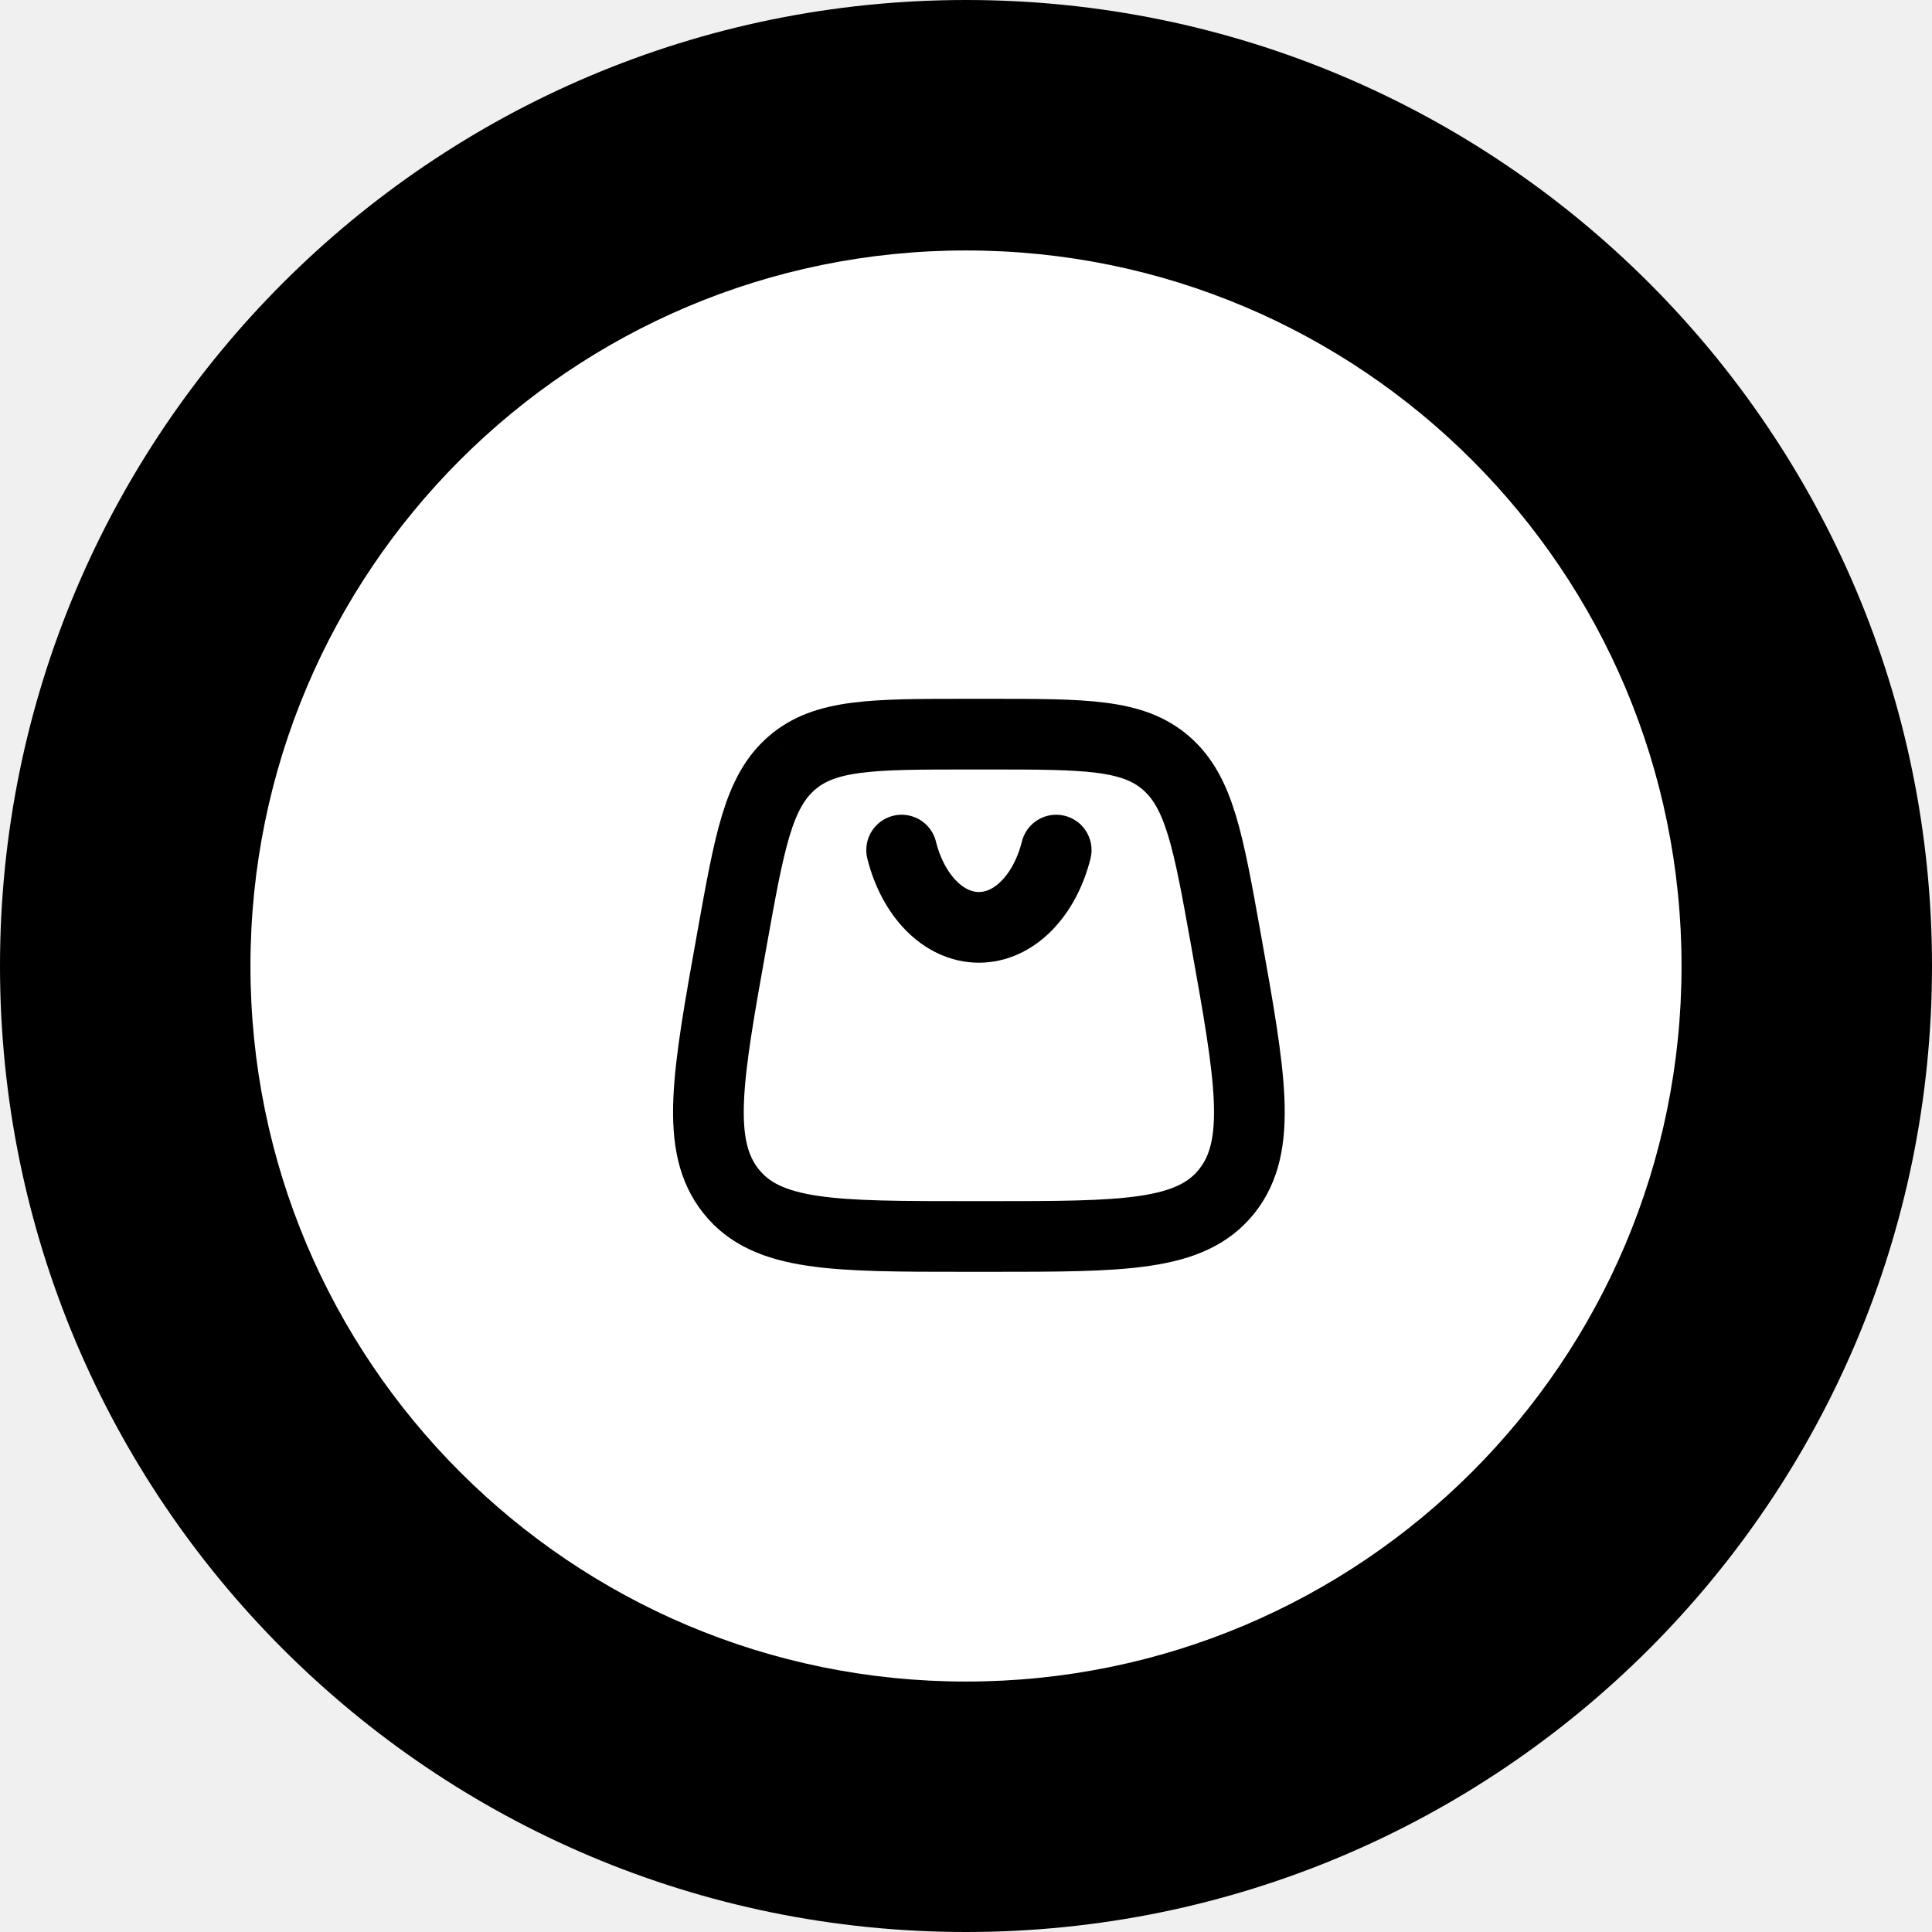
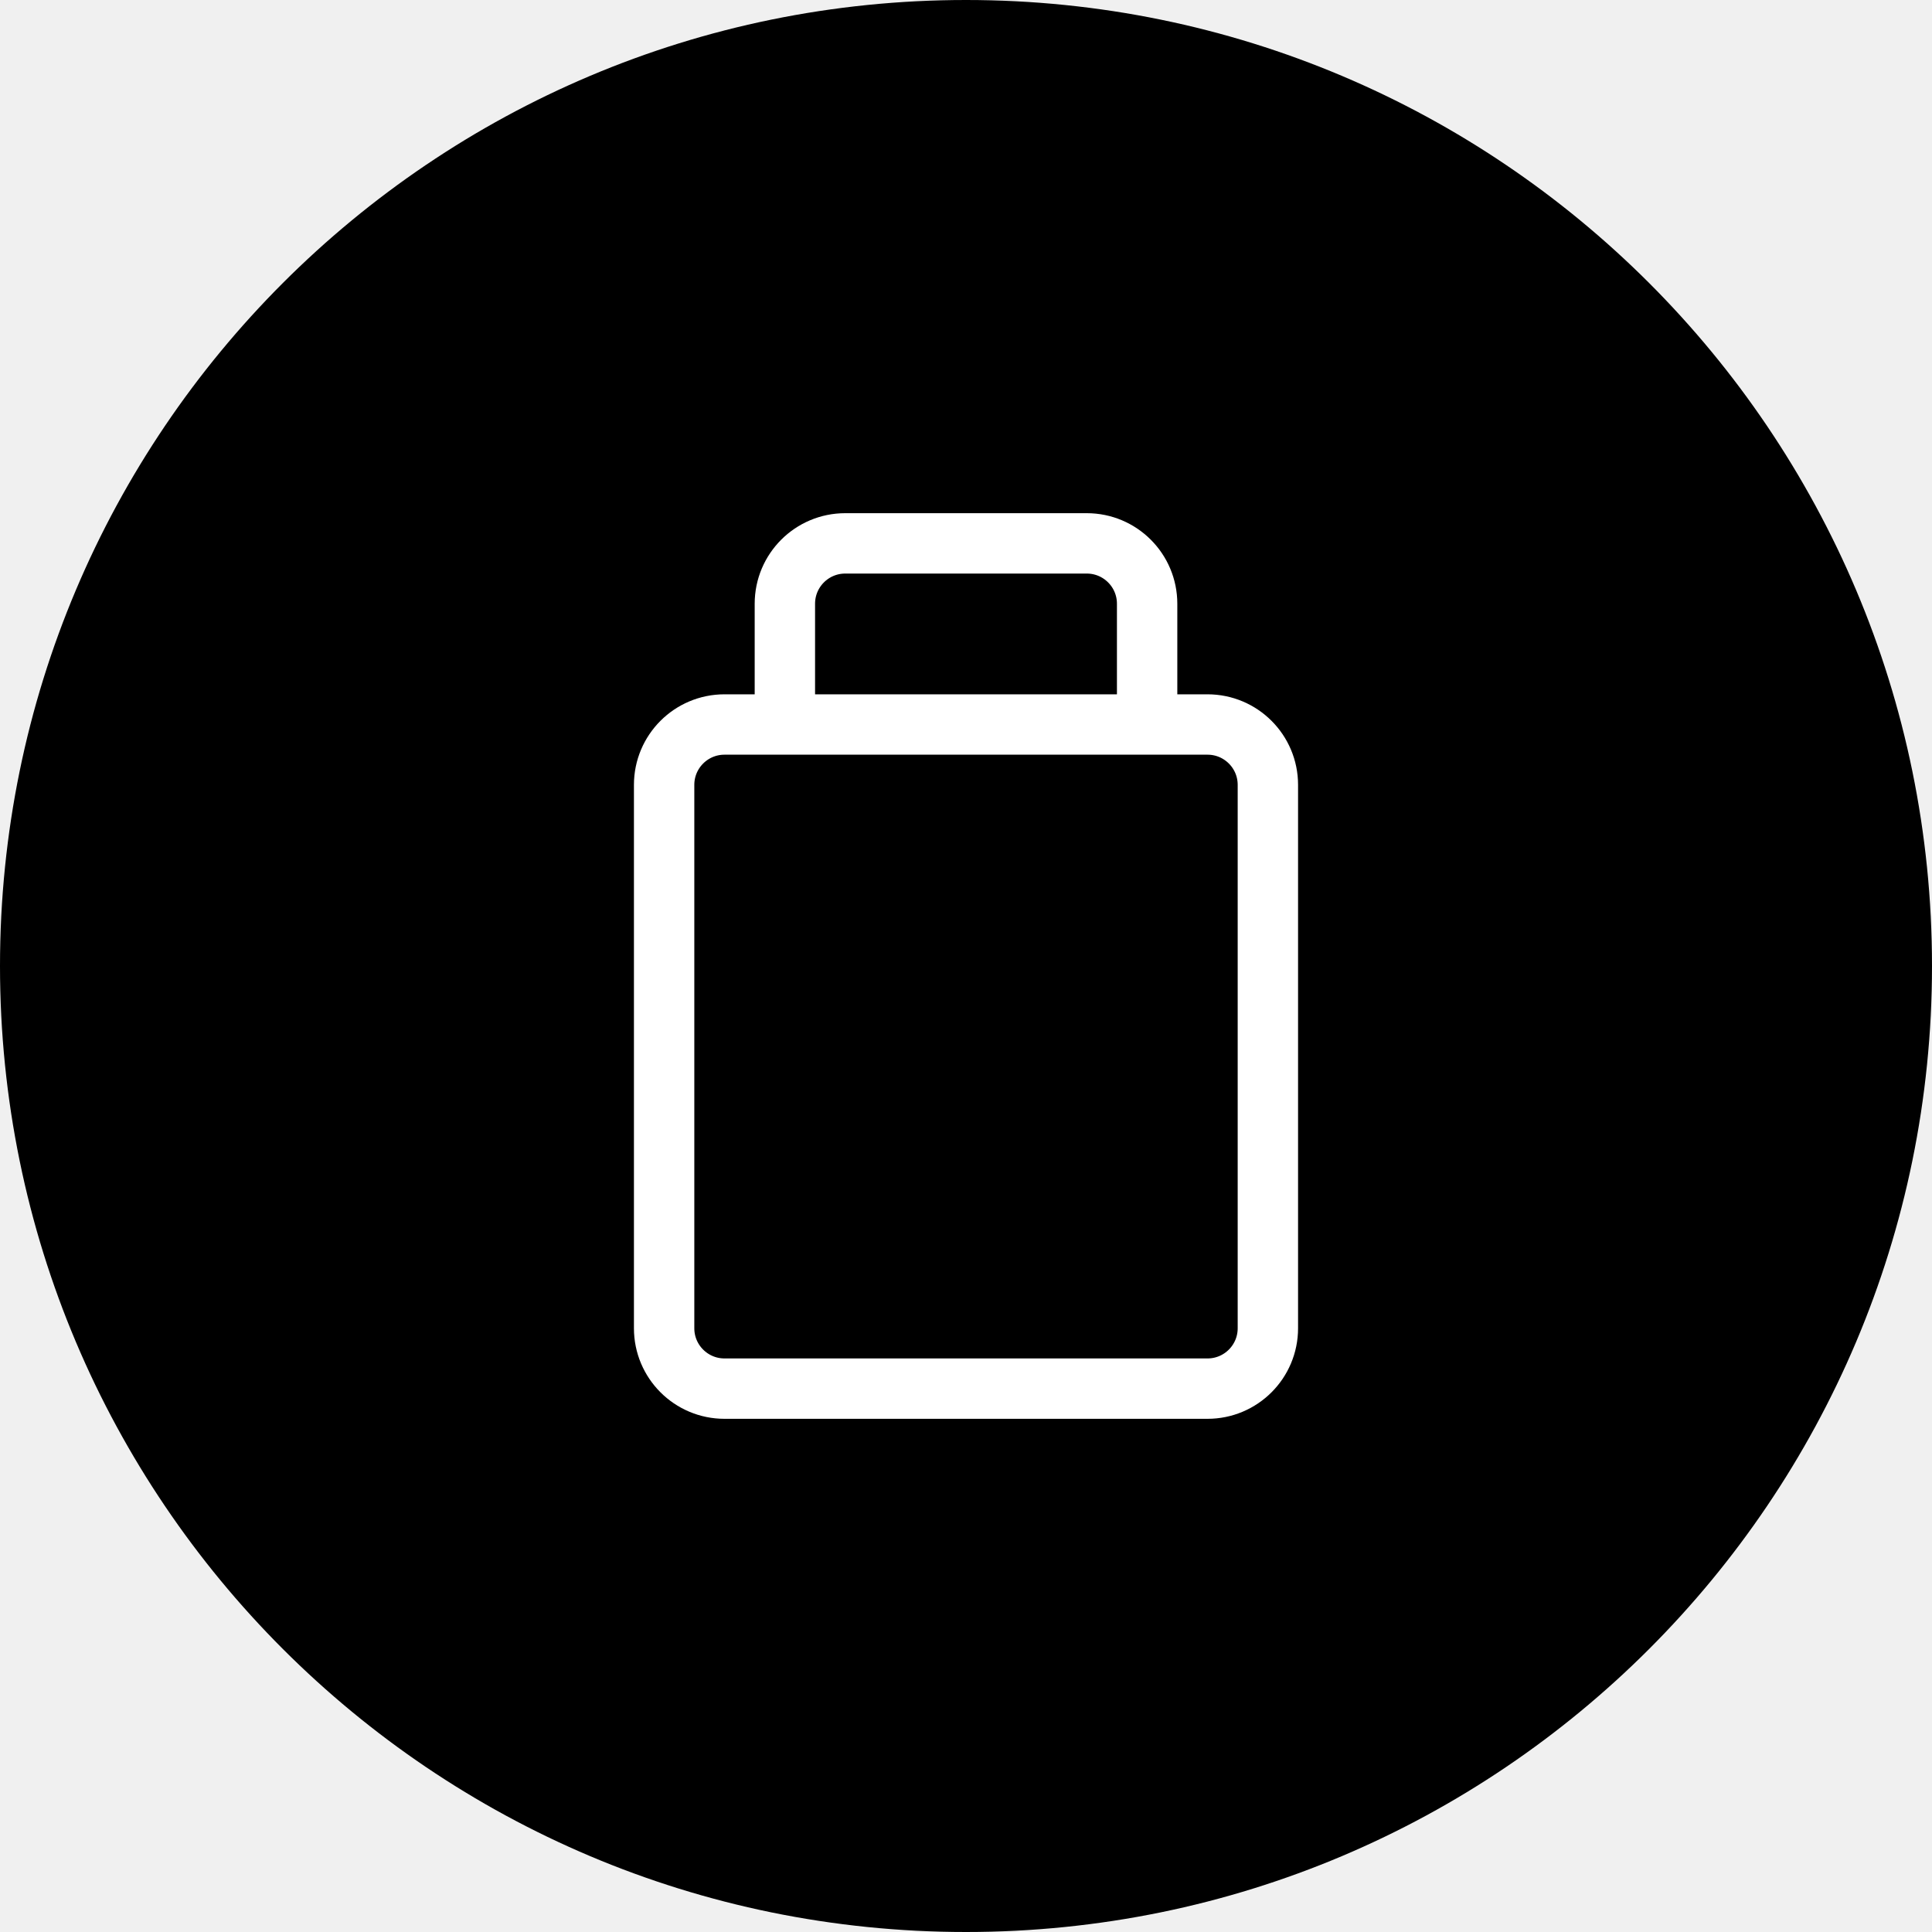
- <svg xmlns="http://www.w3.org/2000/svg" width="41" height="41" viewBox="0 0 41 41" fill="none">
-   <circle cx="20.5" cy="20.5" r="20.5" fill="black" />
-   <circle cx="20.5" cy="20.5" r="15.185" fill="white" />
-   <path d="M15.512 25.277C16.276 26.24 17.699 26.24 20.544 26.24H21.003C23.849 26.24 25.271 26.24 26.036 25.277M15.512 25.277C14.747 24.314 15.009 22.852 15.534 19.928C15.907 17.848 16.093 16.809 16.801 16.194M15.512 25.277C15.512 25.277 15.512 25.277 15.512 25.277ZM26.036 25.277C26.8 24.314 26.538 22.852 26.014 19.928C25.641 17.848 25.454 16.809 24.746 16.194M26.036 25.277C26.036 25.277 26.036 25.277 26.036 25.277ZM24.746 16.194C24.039 15.58 23.027 15.58 21.003 15.58H20.544C18.52 15.58 17.509 15.58 16.801 16.194M24.746 16.194C24.746 16.194 24.746 16.194 24.746 16.194ZM16.801 16.194C16.801 16.194 16.801 16.194 16.801 16.194Z" stroke="black" stroke-width="1.5" />
-   <path d="M19.134 18.04C19.372 18.995 20.016 19.68 20.774 19.68C21.531 19.68 22.175 18.995 22.414 18.04" stroke="black" stroke-width="1.5" stroke-linecap="round" />
+ <svg xmlns="http://www.w3.org/2000/svg" width="64" height="64" viewBox="0 0 64 64" fill="none">
+   <circle cx="32" cy="32" r="32" fill="black" />
+   <path d="M22 26C22 24.895 22.895 24 24 24H40C41.105 24 42 24.895 42 26V44C42 45.105 41.105 46 40 46H24C22.895 46 22 45.105 22 44V26Z" stroke="white" stroke-width="2" />
+   <path d="M26 24V20C26 18.895 26.895 18 28 18H36C37.105 18 38 18.895 38 20V24" stroke="white" stroke-width="2" />
</svg>
